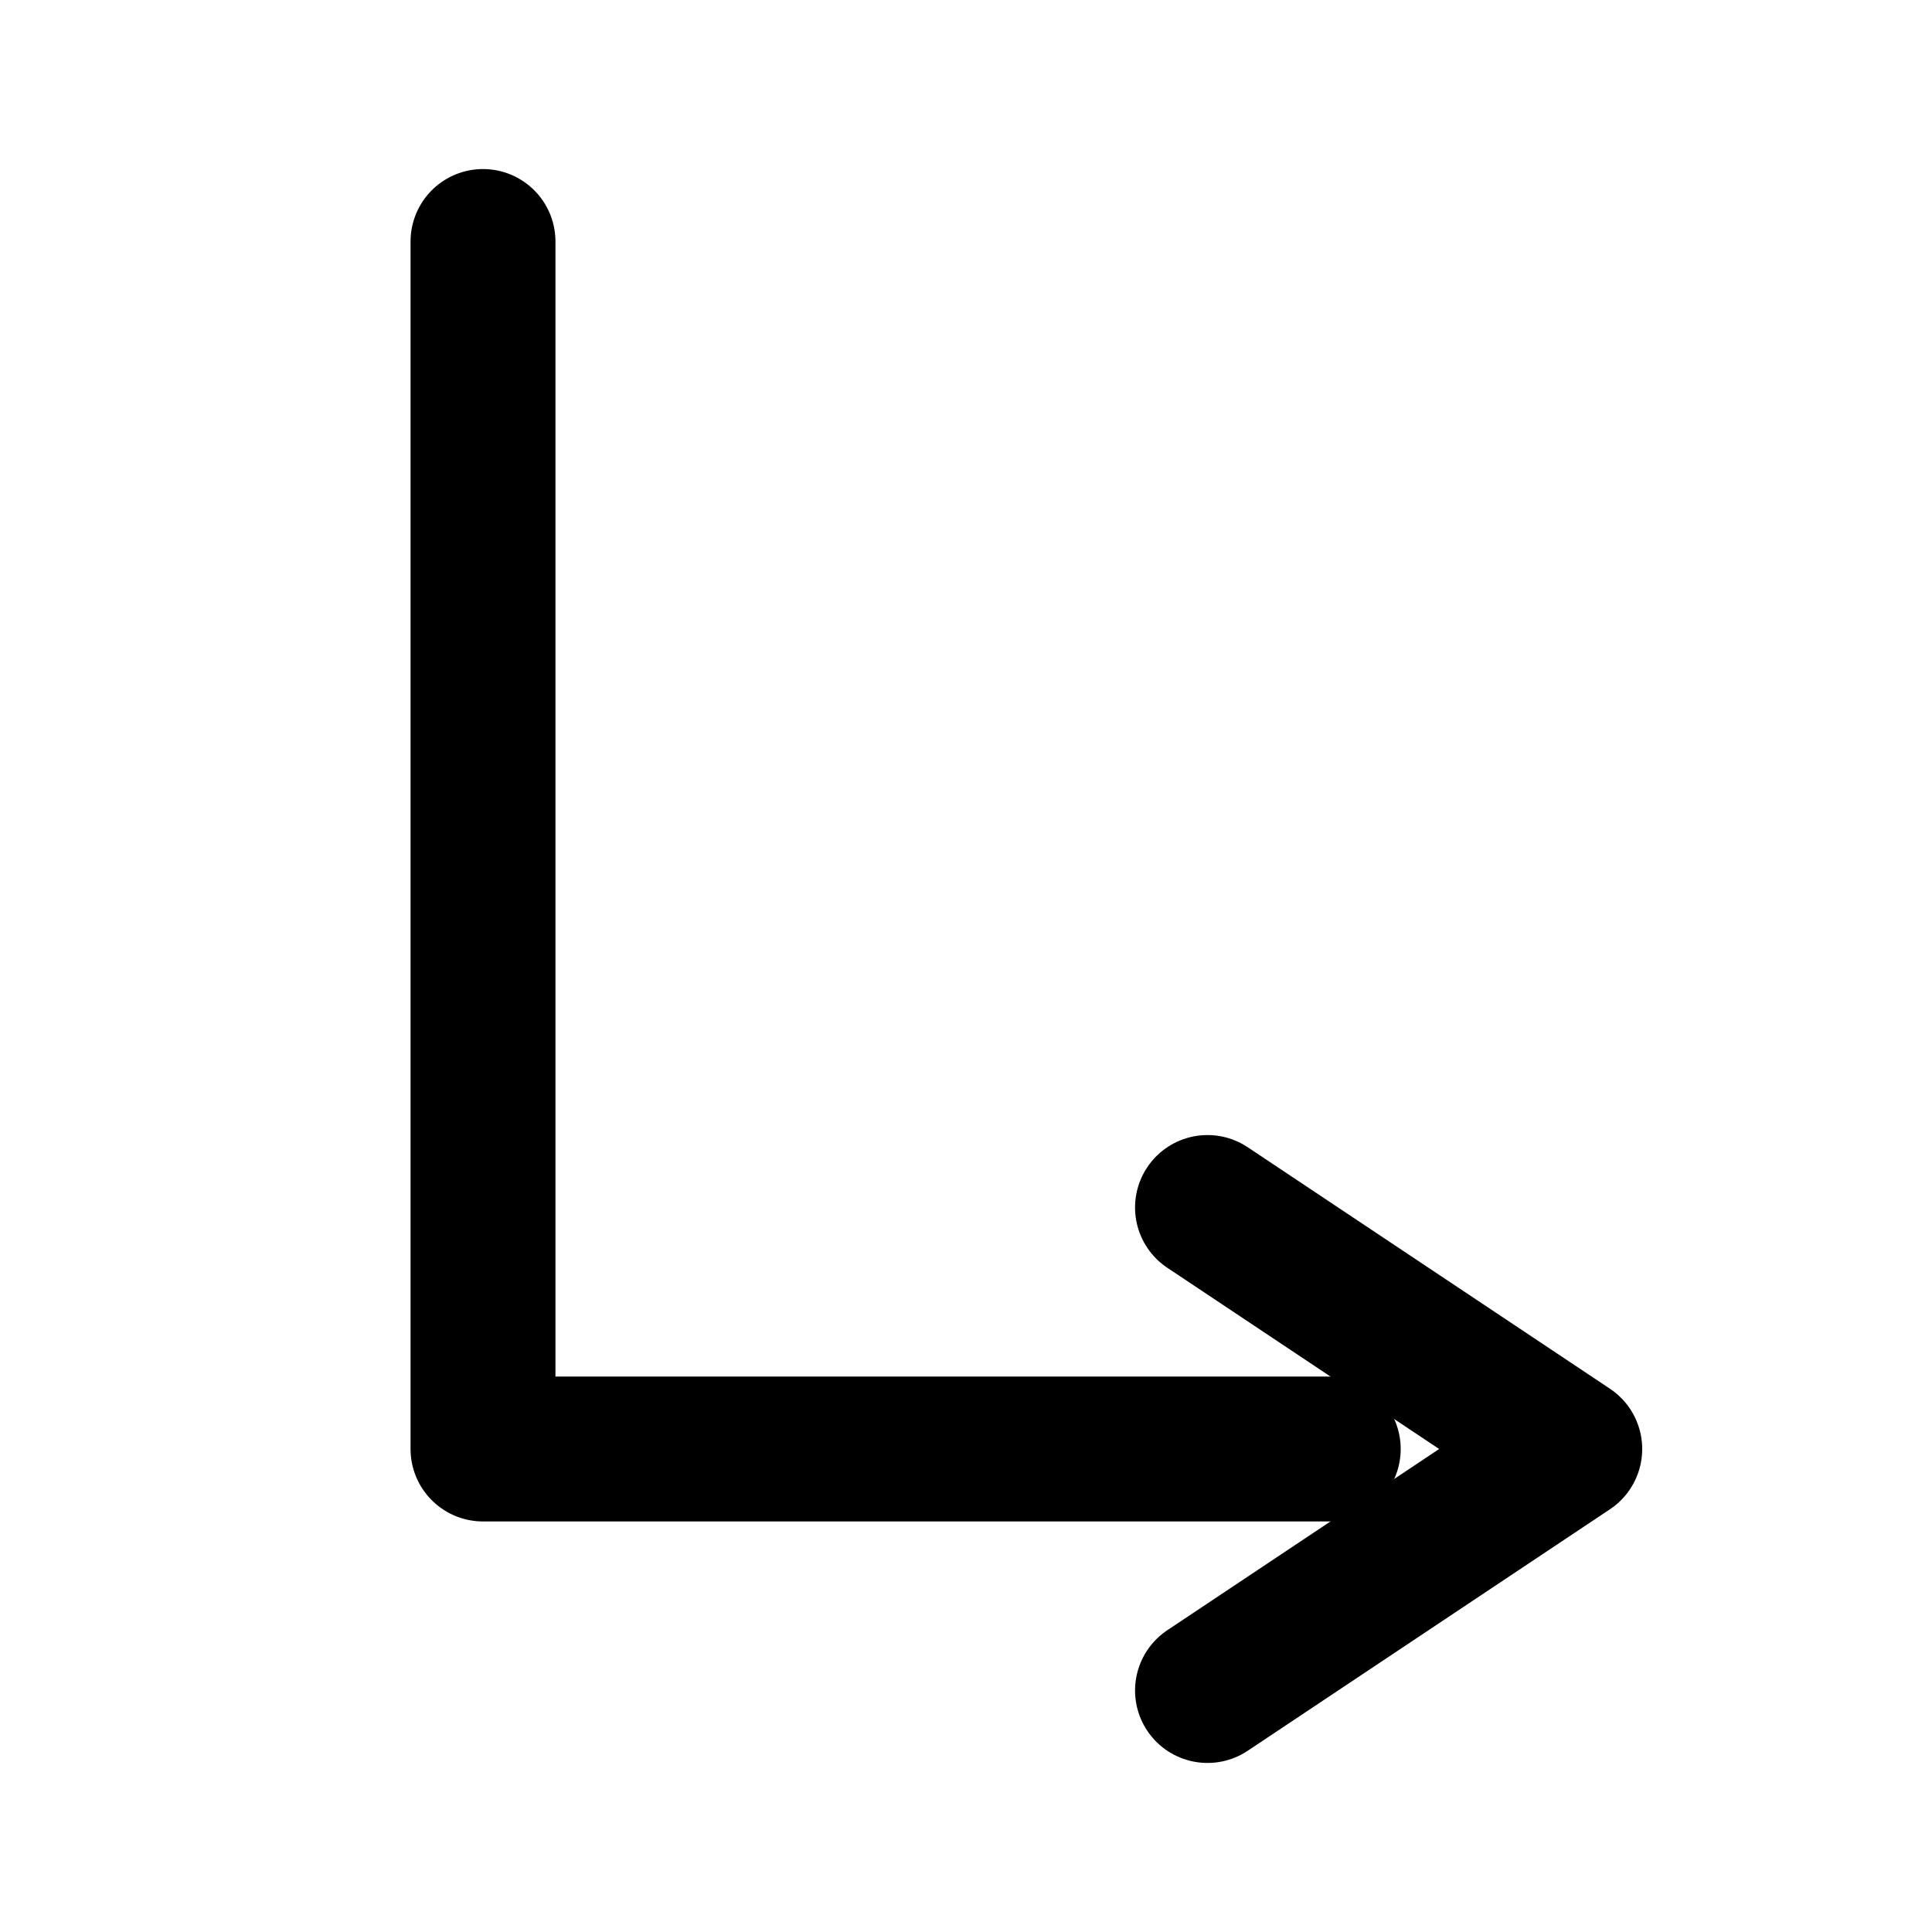
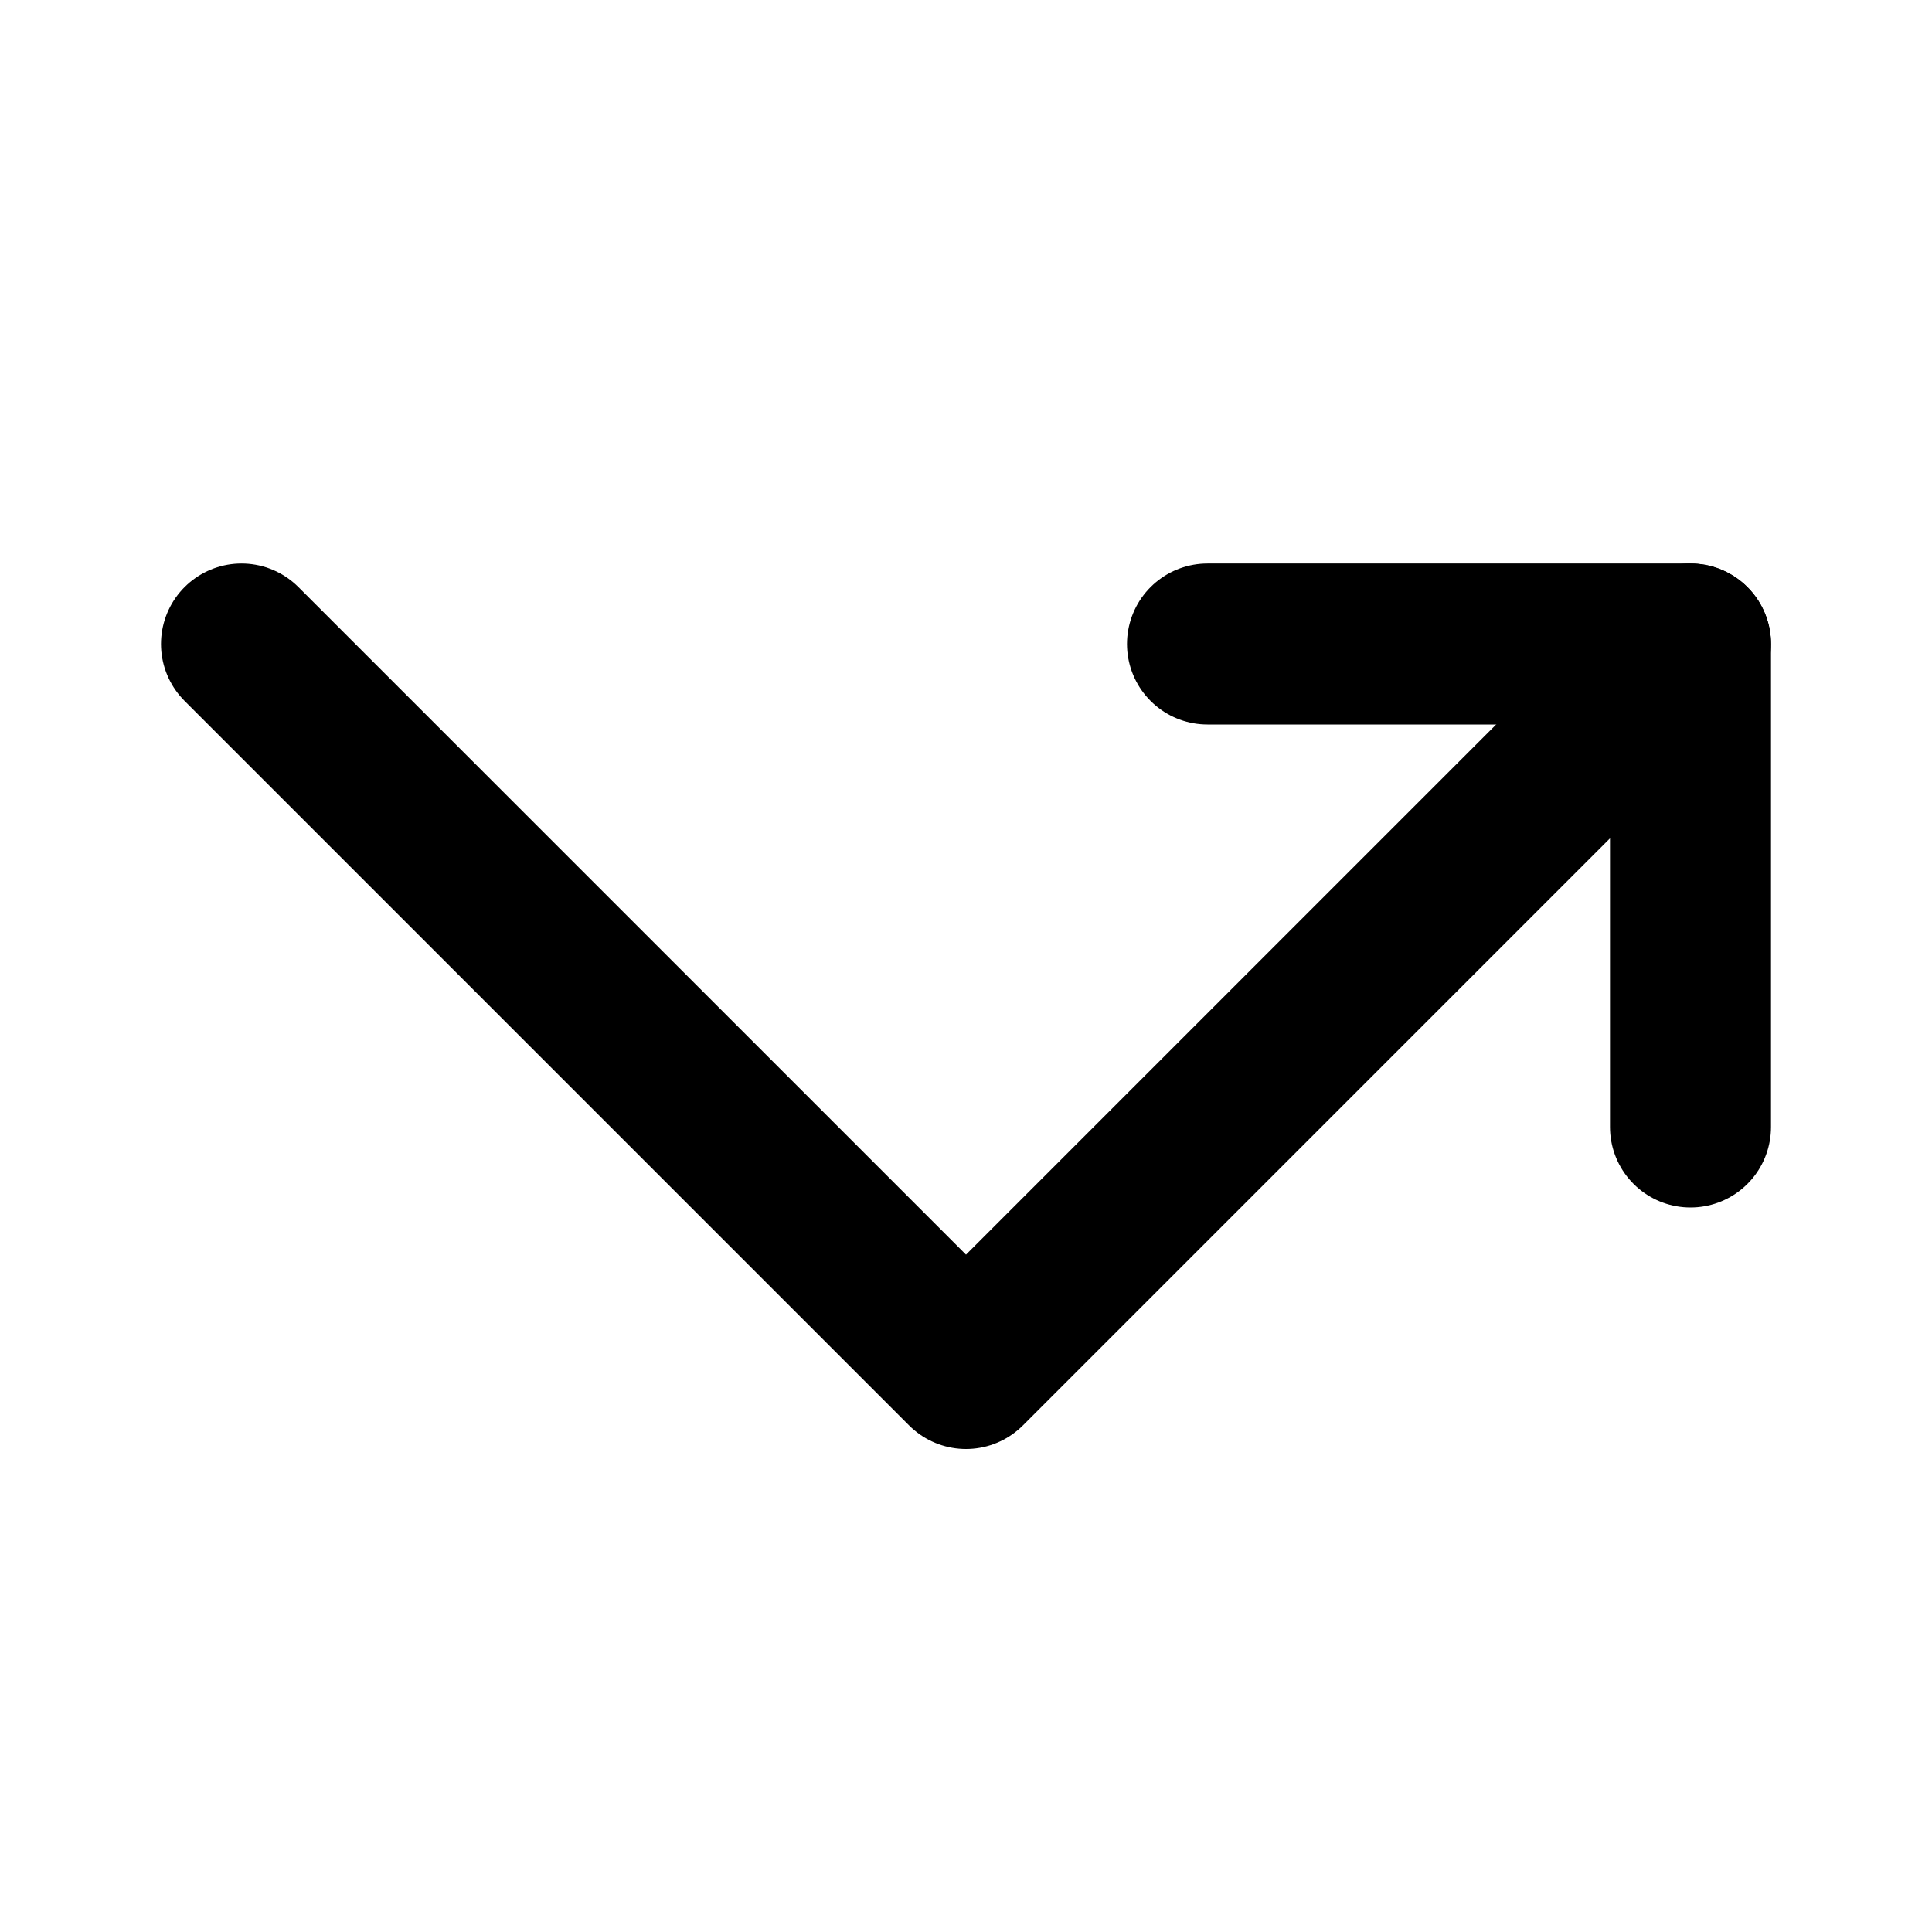
- <svg xmlns="http://www.w3.org/2000/svg" width="80" height="80" fill="none" viewBox="0 0 80 80">
-   <path stroke="currentColor" stroke-linecap="round" stroke-linejoin="round" stroke-width="6" d="M20 10v50h35" />
-   <path stroke="currentColor" stroke-linecap="round" stroke-linejoin="round" stroke-width="6" d="m50 50 15 10-15 10" />
+ <svg xmlns="http://www.w3.org/2000/svg" width="24" height="24" fill="none" stroke="currentColor" stroke-linecap="round" stroke-linejoin="round" stroke-width="2" viewBox="0 0 24 24">
+   <path stroke="none" d="M0 0h24v24H0z" />
+   <path d="M21 14V8h-6" />
+   <path d="m21 8-9 9-9-9" />
</svg>
